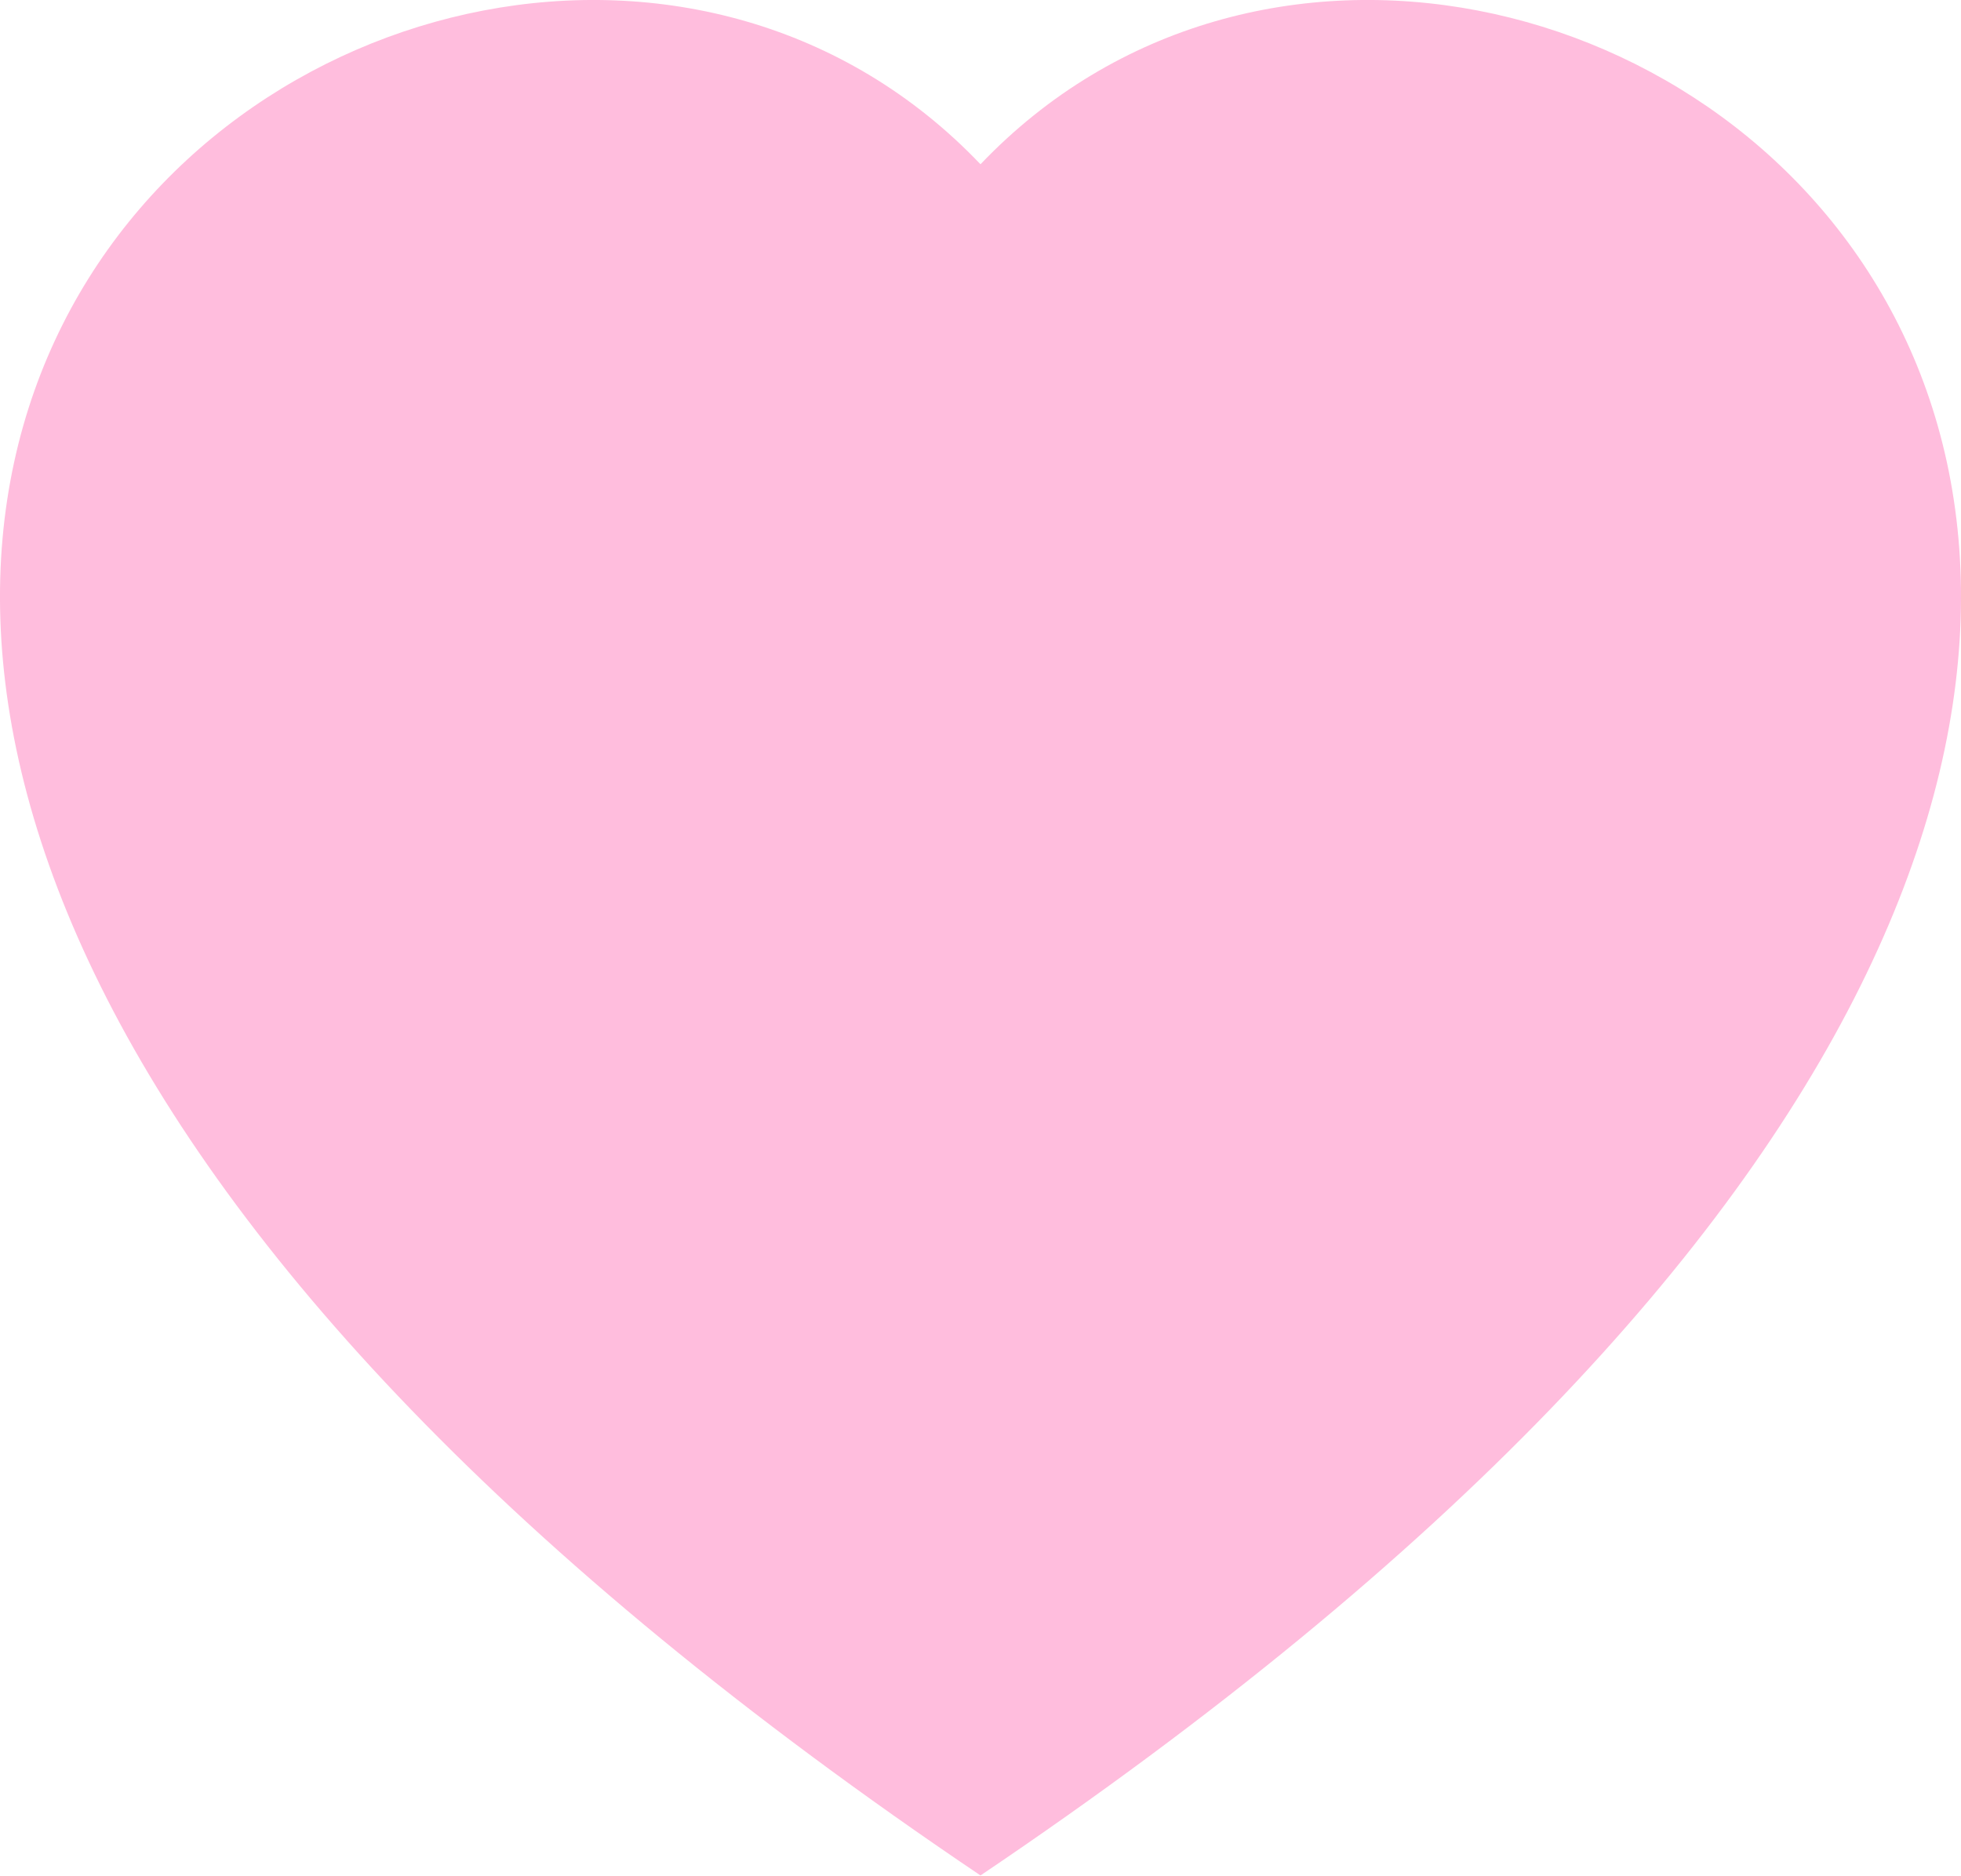
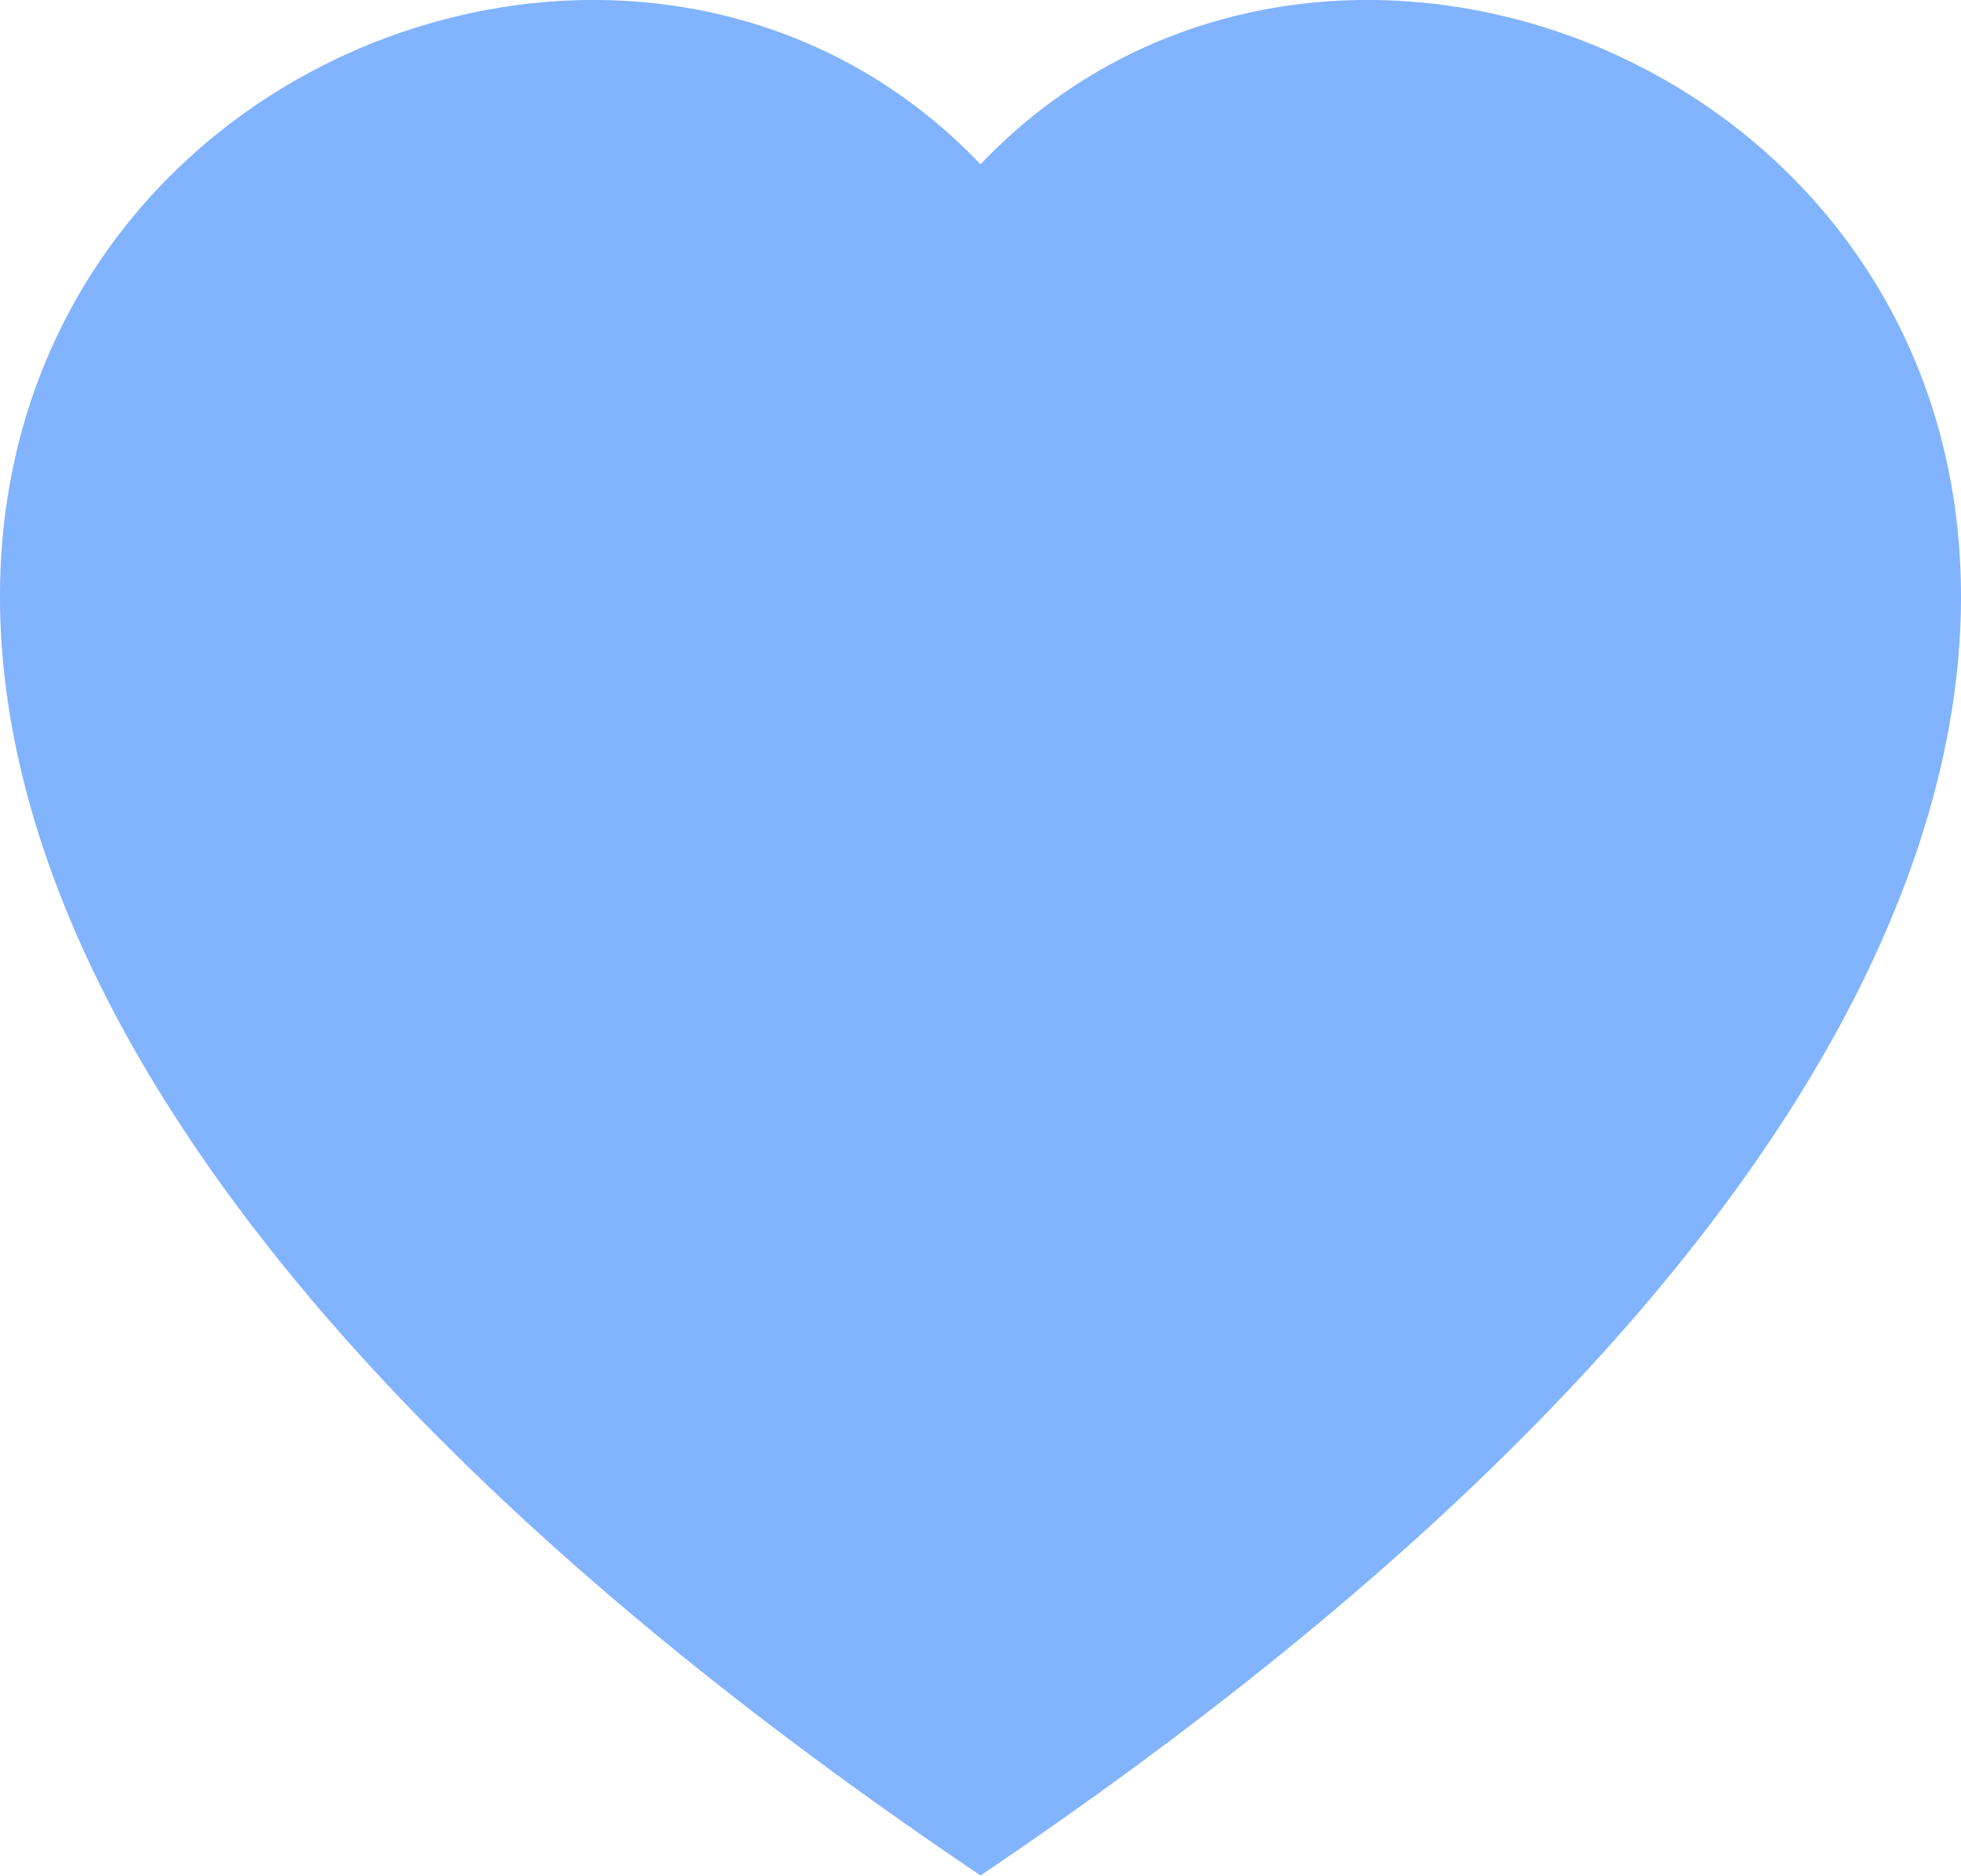
<svg xmlns="http://www.w3.org/2000/svg" width="23" height="22" viewBox="0 0 23 22" fill="none">
-   <path fill-rule="evenodd" clip-rule="evenodd" d="M11.5 1.927C17.88 -4.764 33.831 6.945 11.5 22C-10.831 6.946 5.12 -4.764 11.5 1.927Z" fill="#FFBDDD" />
+   <path fill-rule="evenodd" clip-rule="evenodd" d="M11.5 1.927C17.88 -4.764 33.831 6.945 11.5 22C-10.831 6.946 5.12 -4.764 11.5 1.927Z" fill="#81B3FF" />
</svg>
